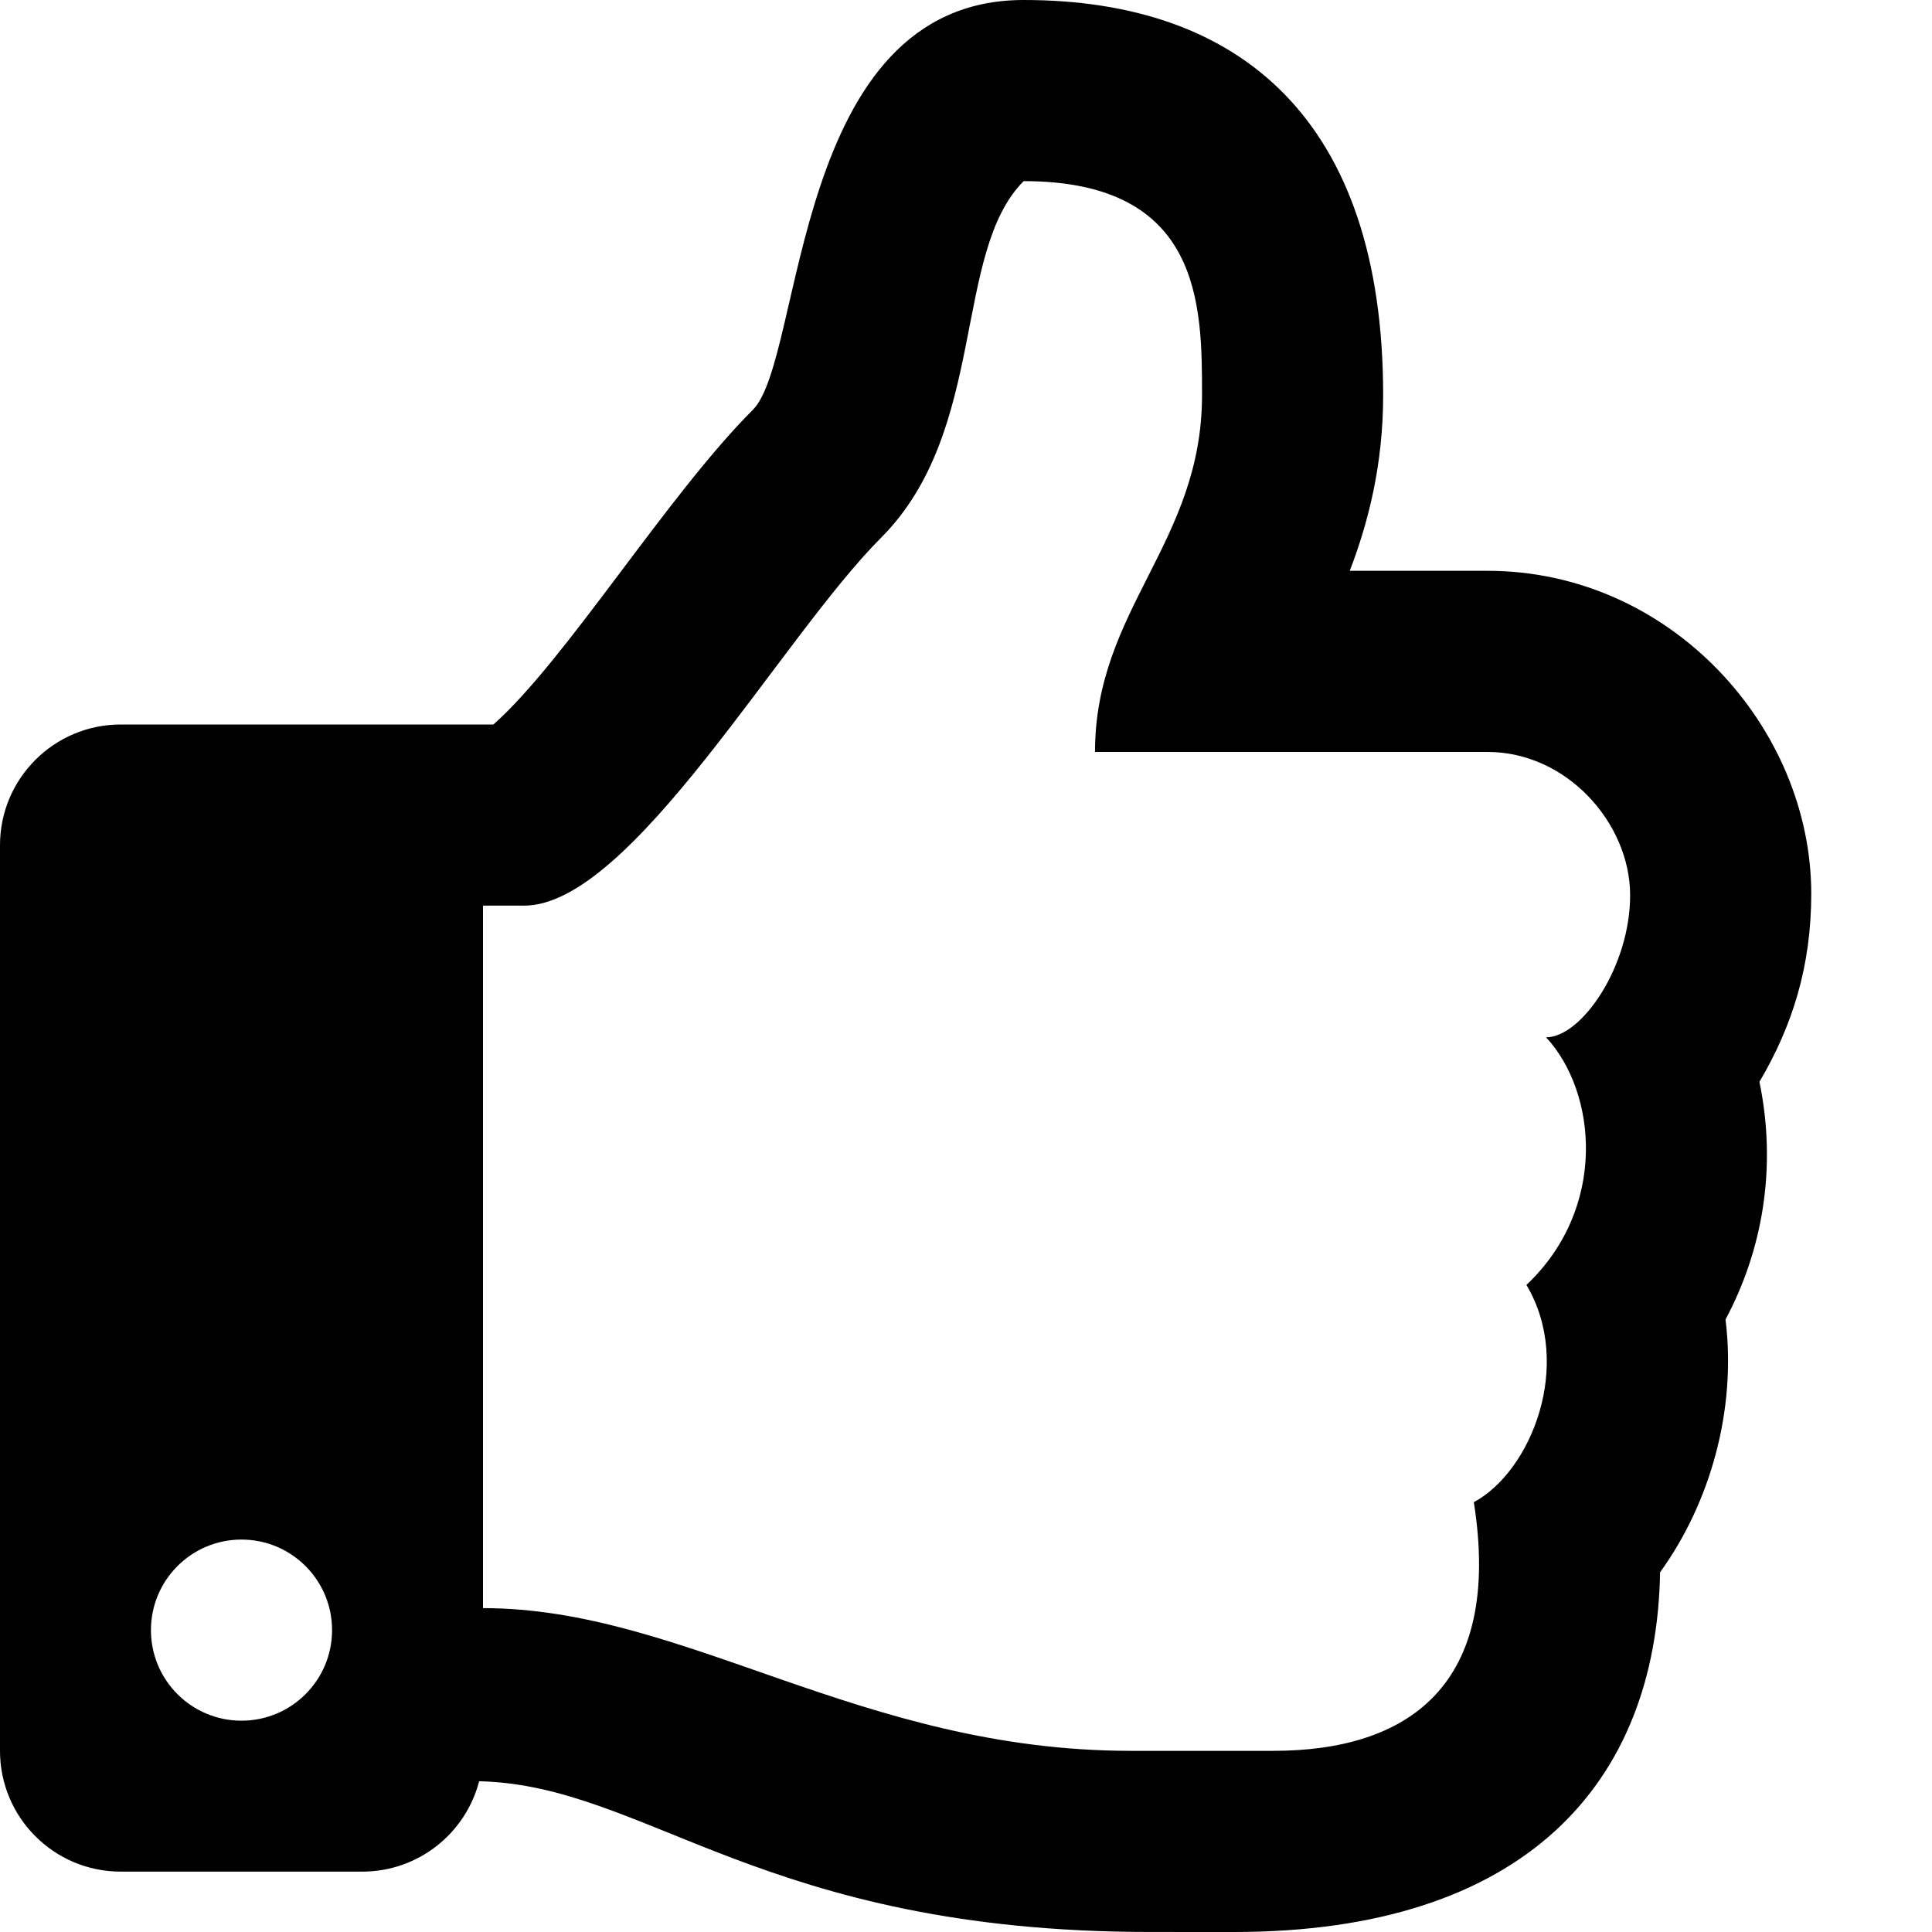
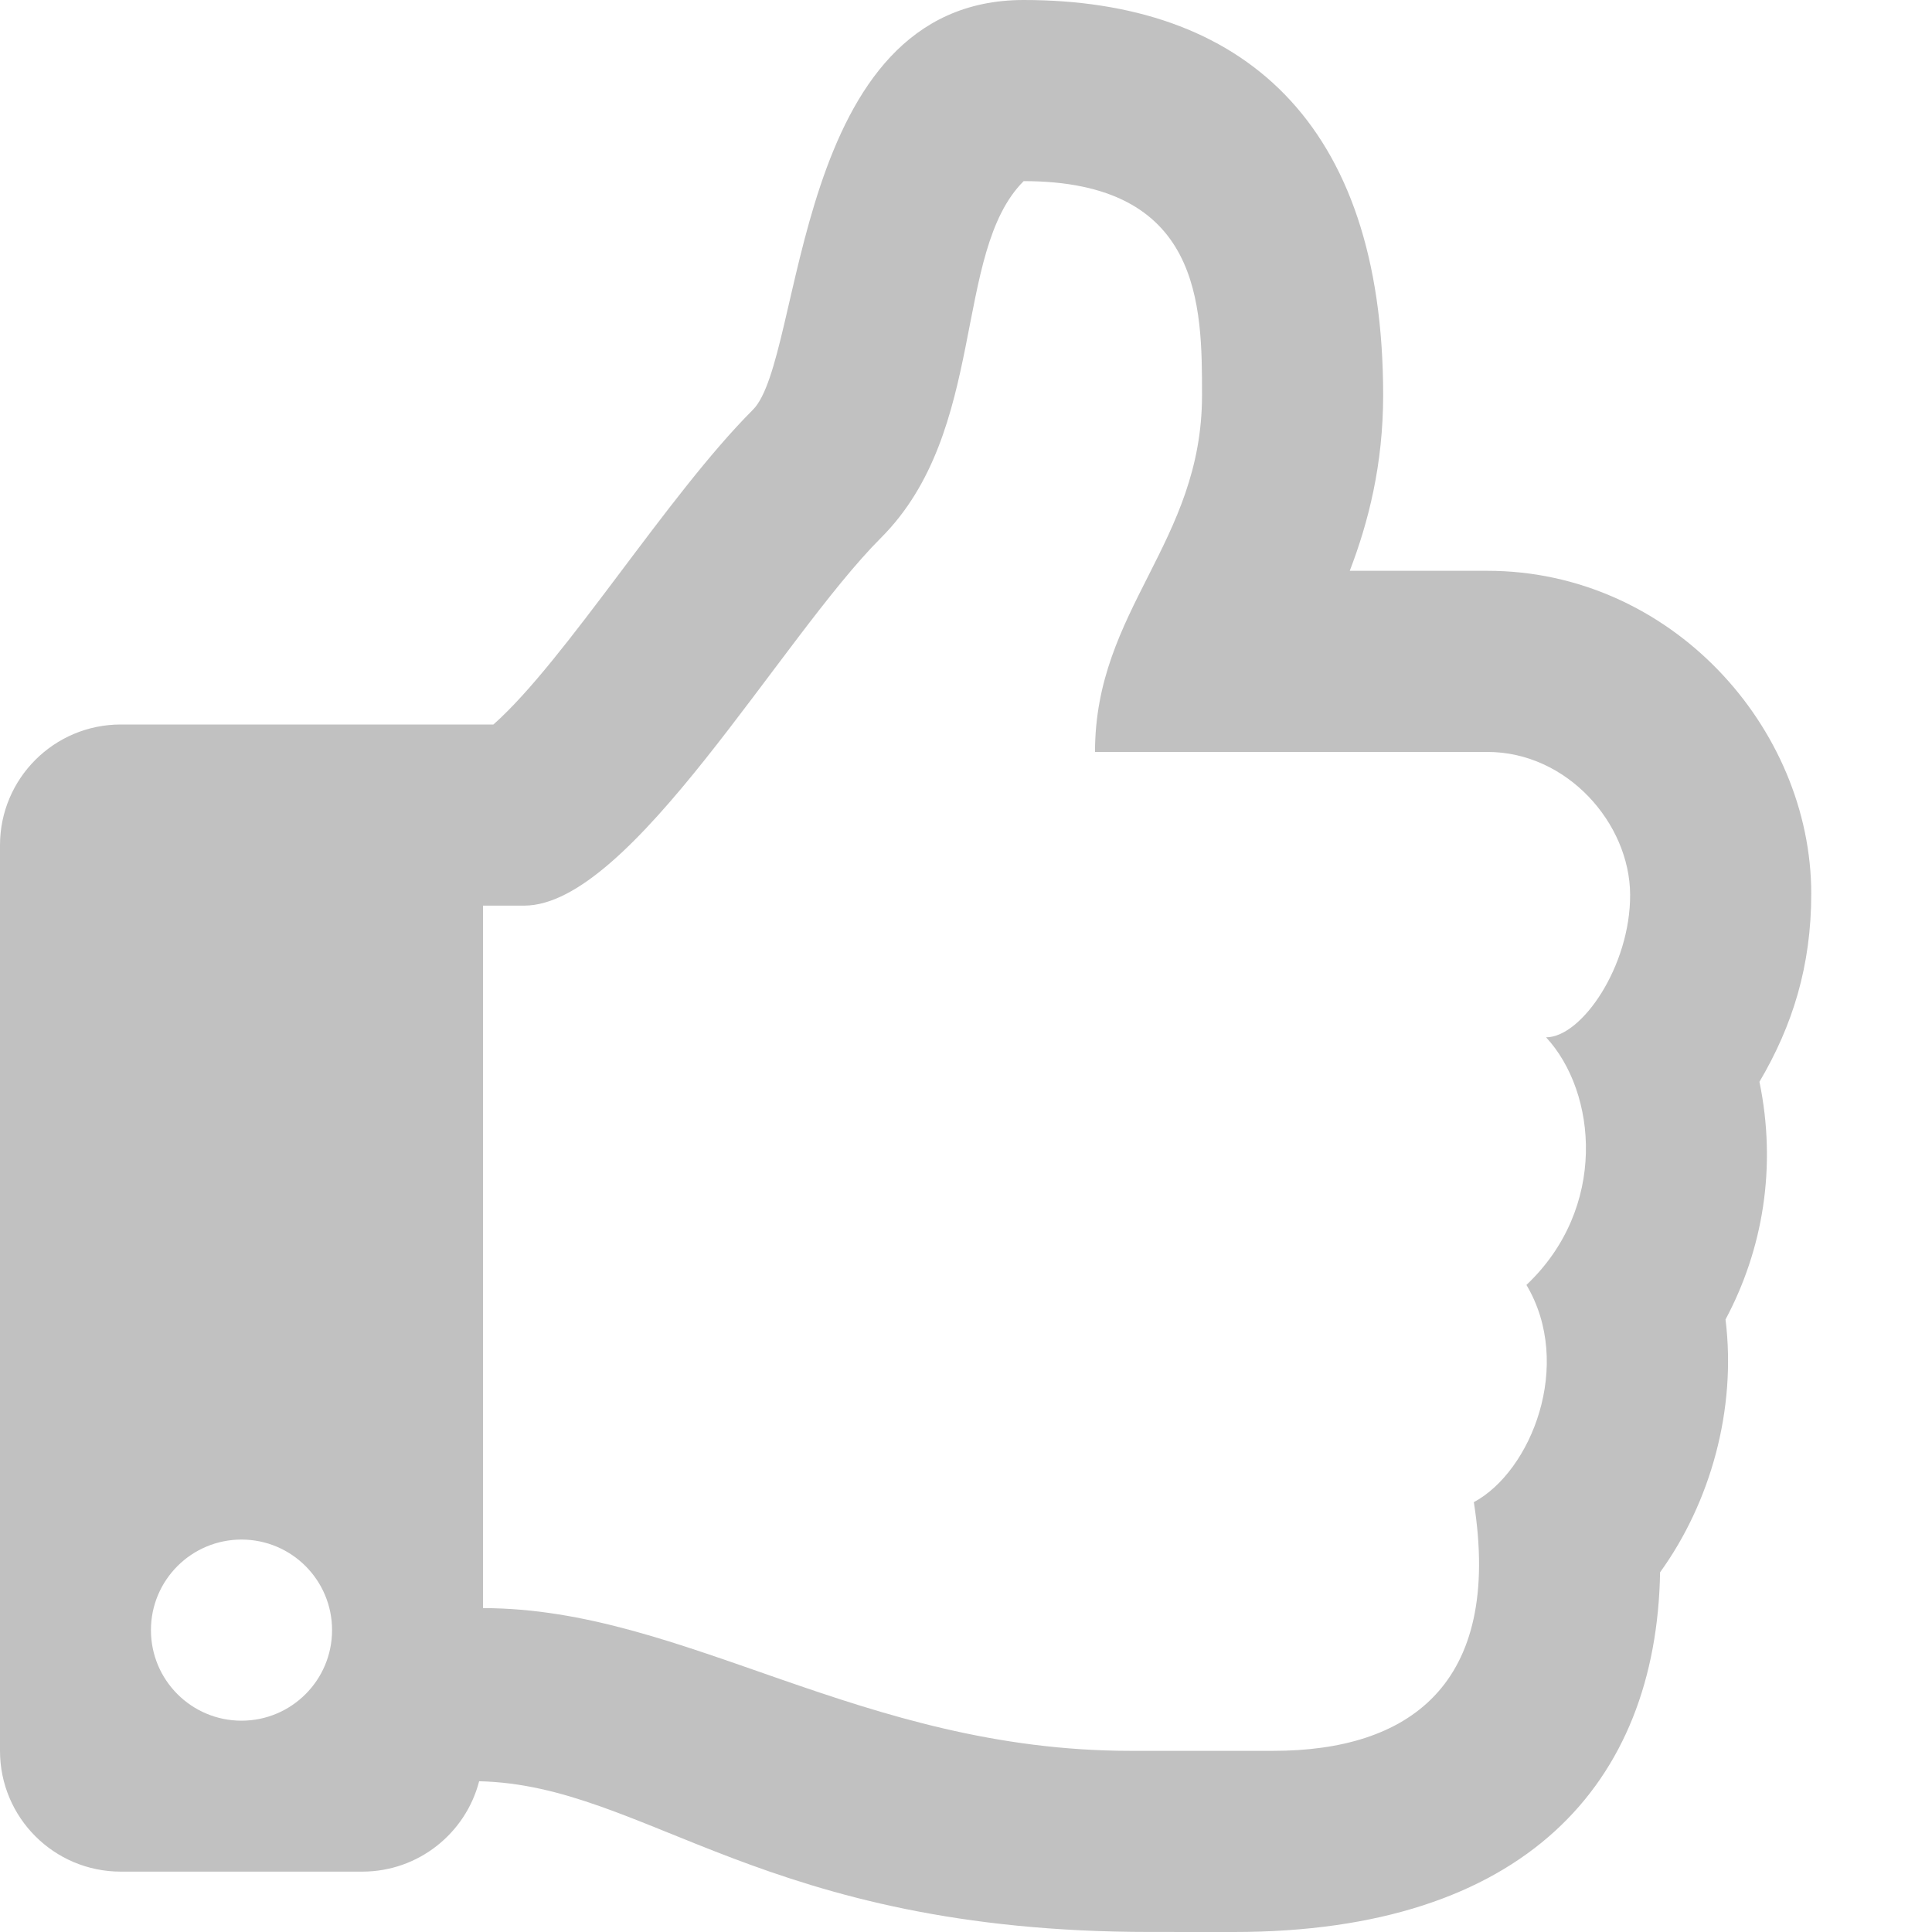
<svg xmlns="http://www.w3.org/2000/svg" aria-hidden="true" focusable="false" data-prefix="far" data-icon="thumbs-up" class="svg-inline--fa fa-thumbs-up fa-w-16" role="img" viewBox="0 0 512 512">
-   <path fill="currentColor" d="M466.27 286.69C475.04 271.84 480 256 480 236.85c0-44.015-37.218-85.58-85.82-85.58H357.7c4.92-12.81 8.85-28.13 8.85-46.54C366.55 31.936 328.86 0 271.28 0c-61.607 0-58.093 94.933-71.76 108.6-22.747 22.747-49.615 66.447-68.76 83.4H32c-17.673 0-32 14.327-32 32v240c0 17.673 14.327 32 32 32h64c14.893 0 27.408-10.174 30.978-23.95 44.509 1.001 75.06 39.94 177.802 39.94 7.22 0 15.22.01 22.22.01 77.117 0 111.986-39.423 112.94-95.33 13.319-18.425 20.299-43.122 17.34-66.99 9.854-18.452 13.664-40.343 8.99-62.99zm-61.75 53.83c12.56 21.13 1.26 49.41-13.94 57.57 7.7 48.78-17.608 65.9-53.12 65.9h-37.82c-71.639 0-118.029-37.82-171.64-37.82V240h10.92c28.36 0 67.98-70.89 94.54-97.46 28.36-28.36 18.91-75.63 37.82-94.54 47.27 0 47.27 32.98 47.27 56.73 0 39.17-28.36 56.72-28.36 94.54h103.99c21.11 0 37.73 18.91 37.82 37.82.09 18.9-12.82 37.81-22.27 37.81 13.489 14.555 16.371 45.236-5.21 65.62zM88 432c0 13.255-10.745 24-24 24s-24-10.745-24-24 10.745-24 24-24 24 10.745 24 24z" />
+   <path fill="#c1c1c1" d="M466.27 286.69C475.04 271.84 480 256 480 236.85c0-44.015-37.218-85.58-85.82-85.58H357.7c4.92-12.81 8.85-28.13 8.85-46.54C366.55 31.936 328.86 0 271.28 0c-61.607 0-58.093 94.933-71.76 108.6-22.747 22.747-49.615 66.447-68.76 83.4H32c-17.673 0-32 14.327-32 32v240c0 17.673 14.327 32 32 32h64c14.893 0 27.408-10.174 30.978-23.95 44.509 1.001 75.06 39.94 177.802 39.94 7.22 0 15.22.01 22.22.01 77.117 0 111.986-39.423 112.94-95.33 13.319-18.425 20.299-43.122 17.34-66.99 9.854-18.452 13.664-40.343 8.99-62.99zm-61.75 53.83c12.56 21.13 1.26 49.41-13.94 57.57 7.7 48.78-17.608 65.9-53.12 65.9h-37.82c-71.639 0-118.029-37.82-171.64-37.82V240h10.92c28.36 0 67.98-70.89 94.54-97.46 28.36-28.36 18.91-75.63 37.82-94.54 47.27 0 47.27 32.98 47.27 56.73 0 39.17-28.36 56.72-28.36 94.54h103.99c21.11 0 37.73 18.91 37.82 37.82.09 18.9-12.82 37.81-22.27 37.81 13.489 14.555 16.371 45.236-5.21 65.62zM88 432c0 13.255-10.745 24-24 24s-24-10.745-24-24 10.745-24 24-24 24 10.745 24 24z" />
</svg>
